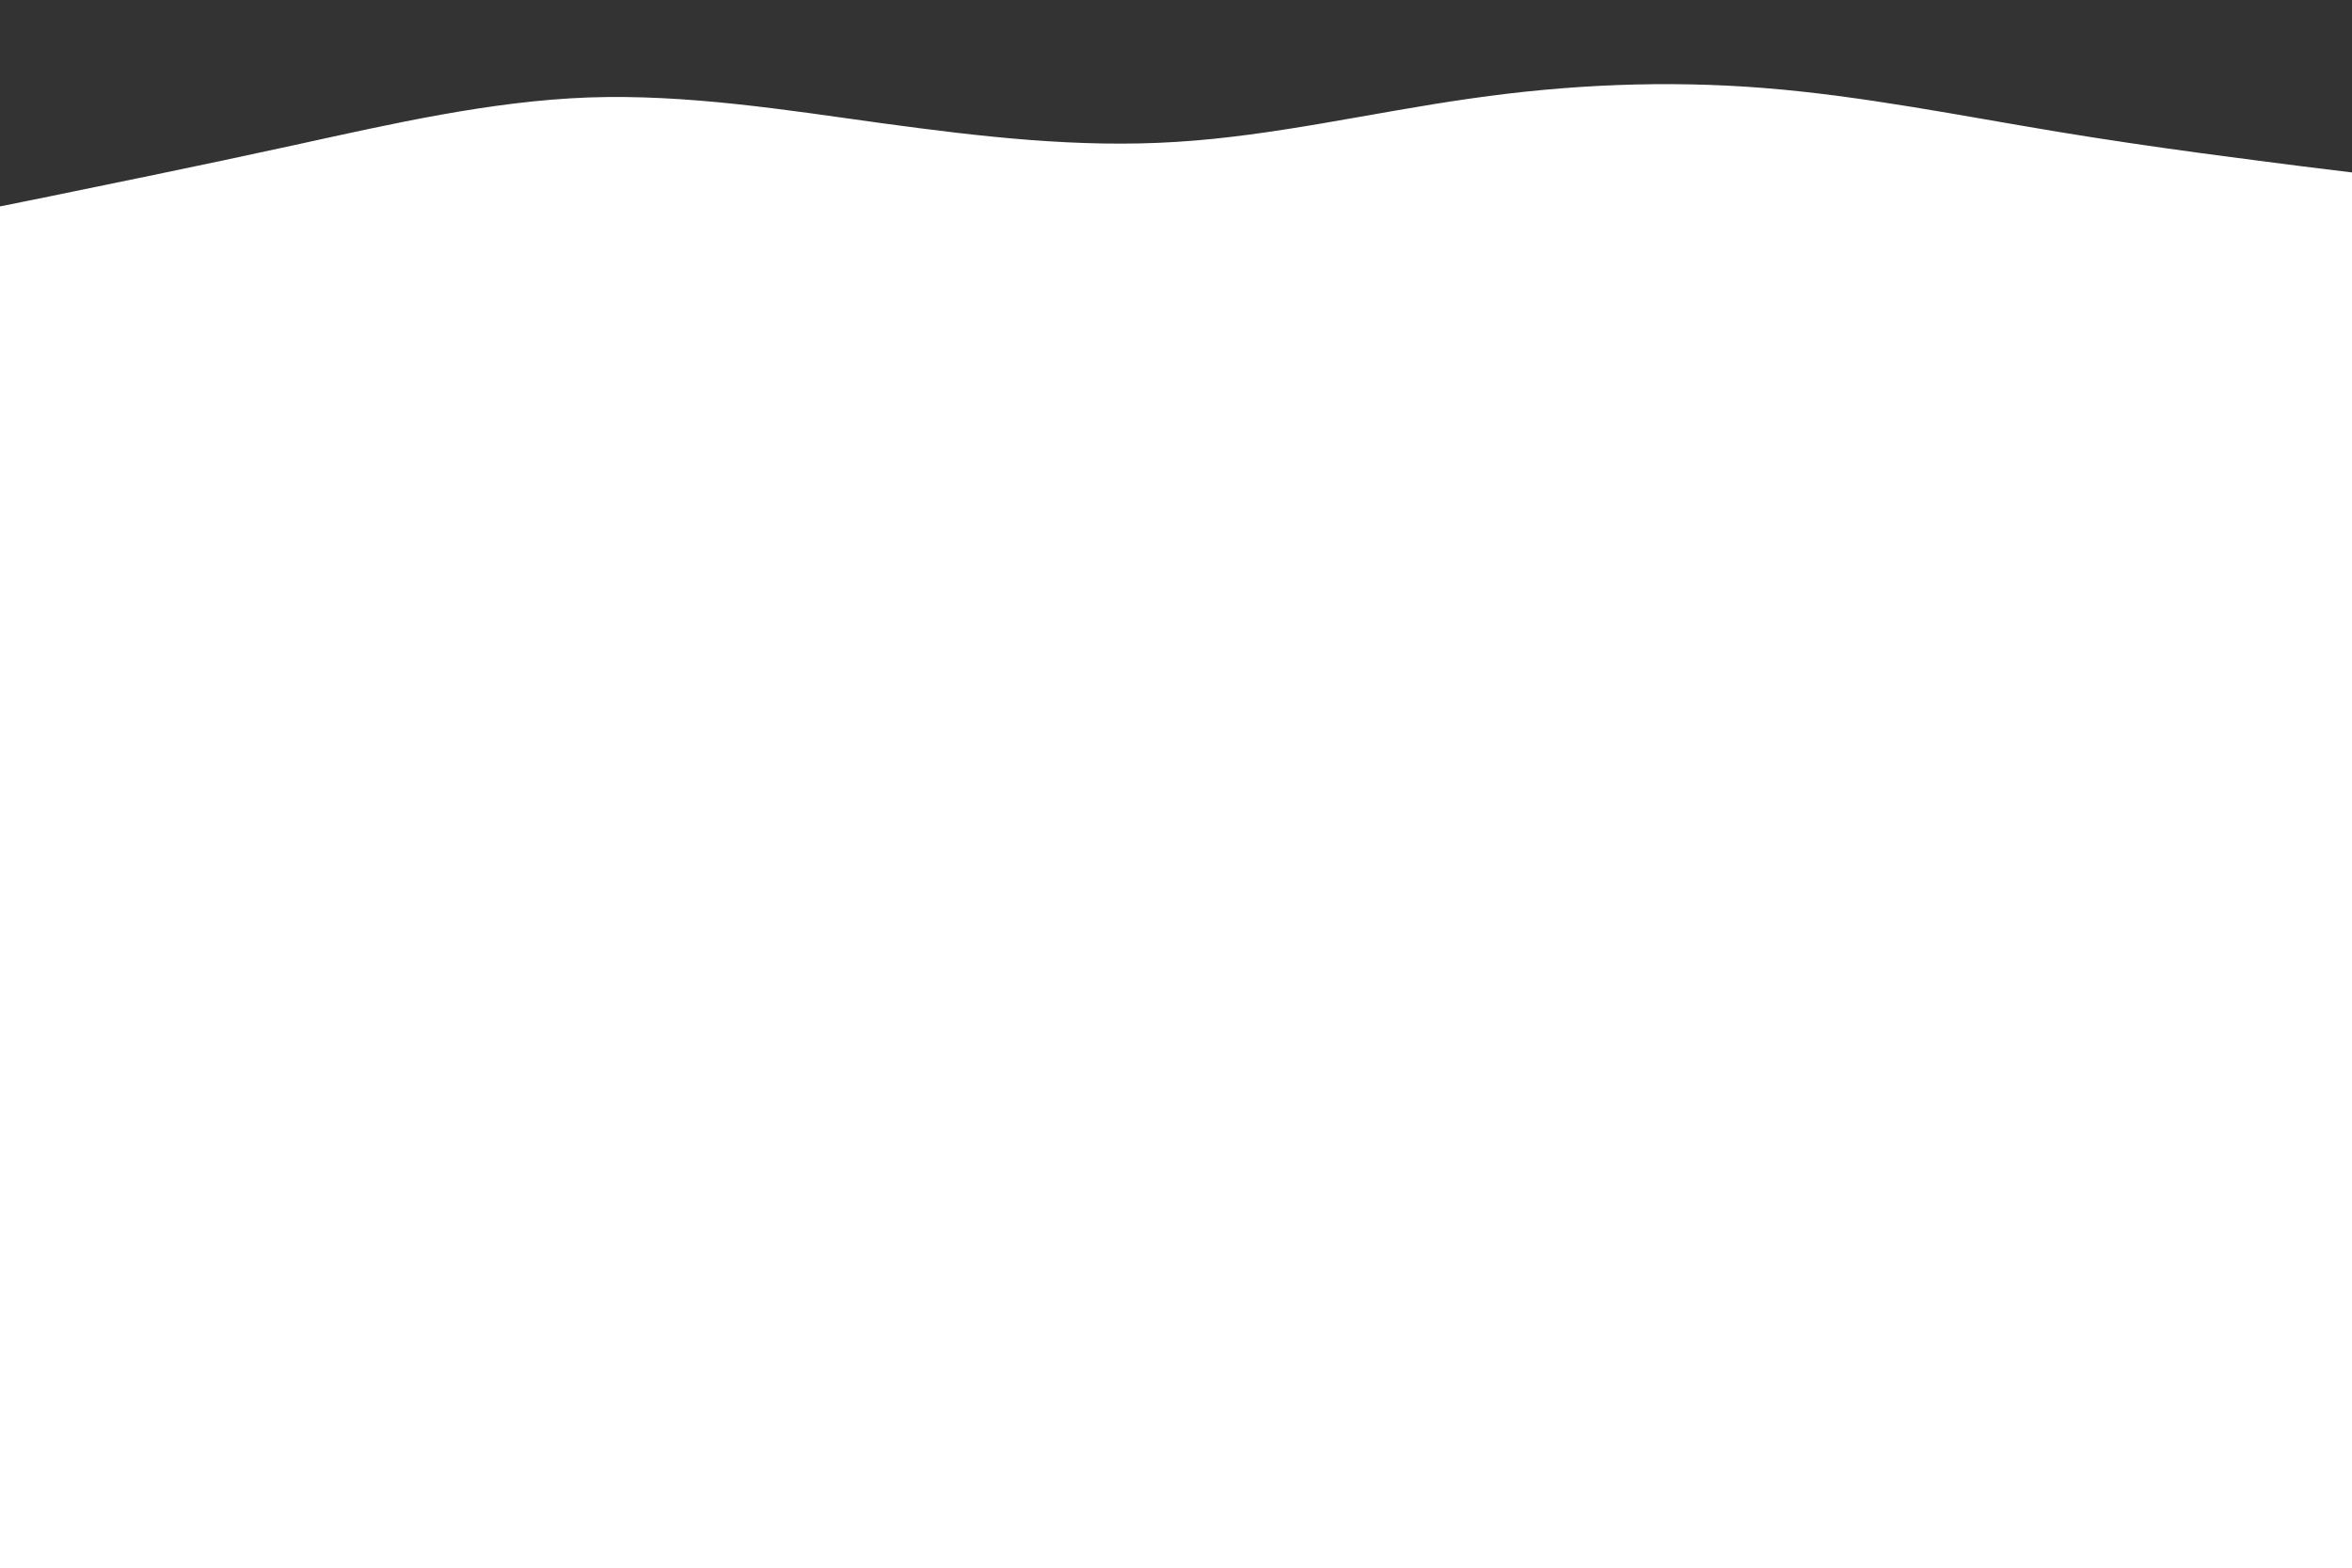
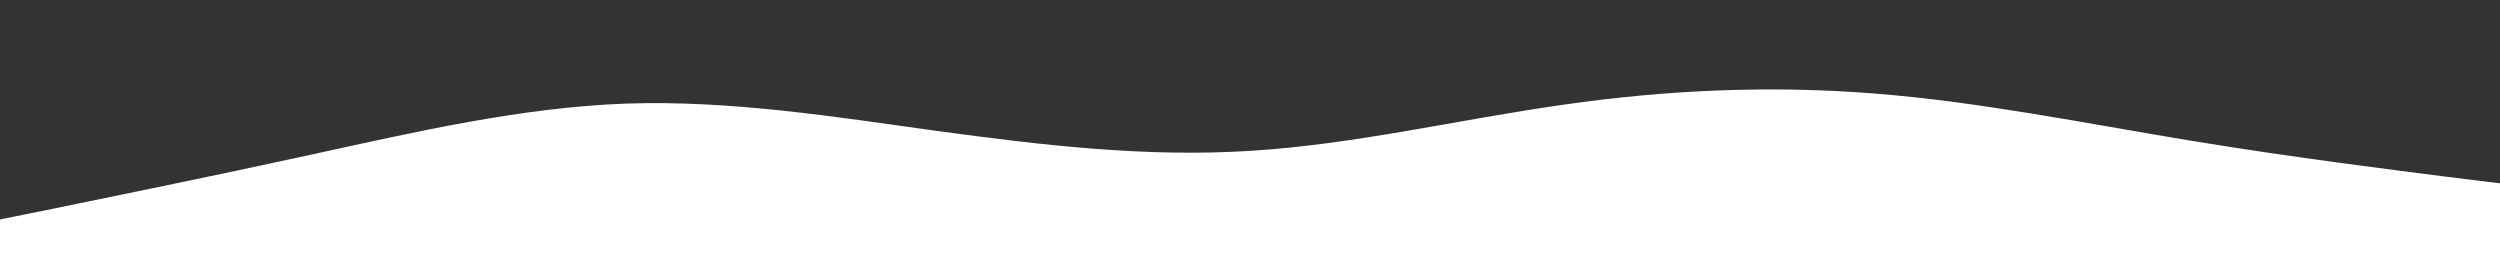
- <svg xmlns="http://www.w3.org/2000/svg" id="visual" viewBox="0 0 900 600" width="900" height="600" version="1.1">
-   <path d="M0 79L18.8 75.2C37.7 71.3 75.3 63.7 112.8 55.5C150.3 47.3 187.7 38.7 225.2 37.3C262.7 36 300.3 42 337.8 47.2C375.3 52.3 412.7 56.7 450.2 54.3C487.7 52 525.3 43 562.8 37.7C600.3 32.3 637.7 30.7 675.2 33.7C712.7 36.7 750.3 44.3 787.8 50.5C825.3 56.7 862.7 61.3 881.3 63.7L900 66L900 0L881.3 0C862.7 0 825.3 0 787.8 0C750.3 0 712.7 0 675.2 0C637.7 0 600.3 0 562.8 0C525.3 0 487.7 0 450.2 0C412.7 0 375.3 0 337.8 0C300.3 0 262.7 0 225.2 0C187.7 0 150.3 0 112.8 0C75.3 0 37.7 0 18.8 0L0 0Z" fill="#333333" stroke-linecap="round" stroke-linejoin="miter" />
+ <svg xmlns="http://www.w3.org/2000/svg" width="900" height="93" viewBox="0 0 900 93" fill="none">
+   <path d="M0 79L18.8 75.2C37.7 71.3 75.3 63.7 112.8 55.5C150.3 47.3 187.7 38.7 225.2 37.3C262.7 36 300.3 42 337.8 47.2C375.3 52.3 412.7 56.7 450.2 54.3C487.7 52 525.3 43 562.8 37.7C600.3 32.3 637.7 30.7 675.2 33.7C712.7 36.7 750.3 44.3 787.8 50.5C825.3 56.7 862.7 61.3 881.3 63.7L900 66V0H881.3C862.7 0 825.3 0 787.8 0C750.3 0 712.7 0 675.2 0C637.7 0 600.3 0 562.8 0C525.3 0 487.7 0 450.2 0C412.7 0 375.3 0 337.8 0C300.3 0 262.7 0 225.2 0C187.7 0 150.3 0 112.8 0C75.3 0 37.7 0 18.8 0H0V79Z" fill="#333333" />
</svg>
